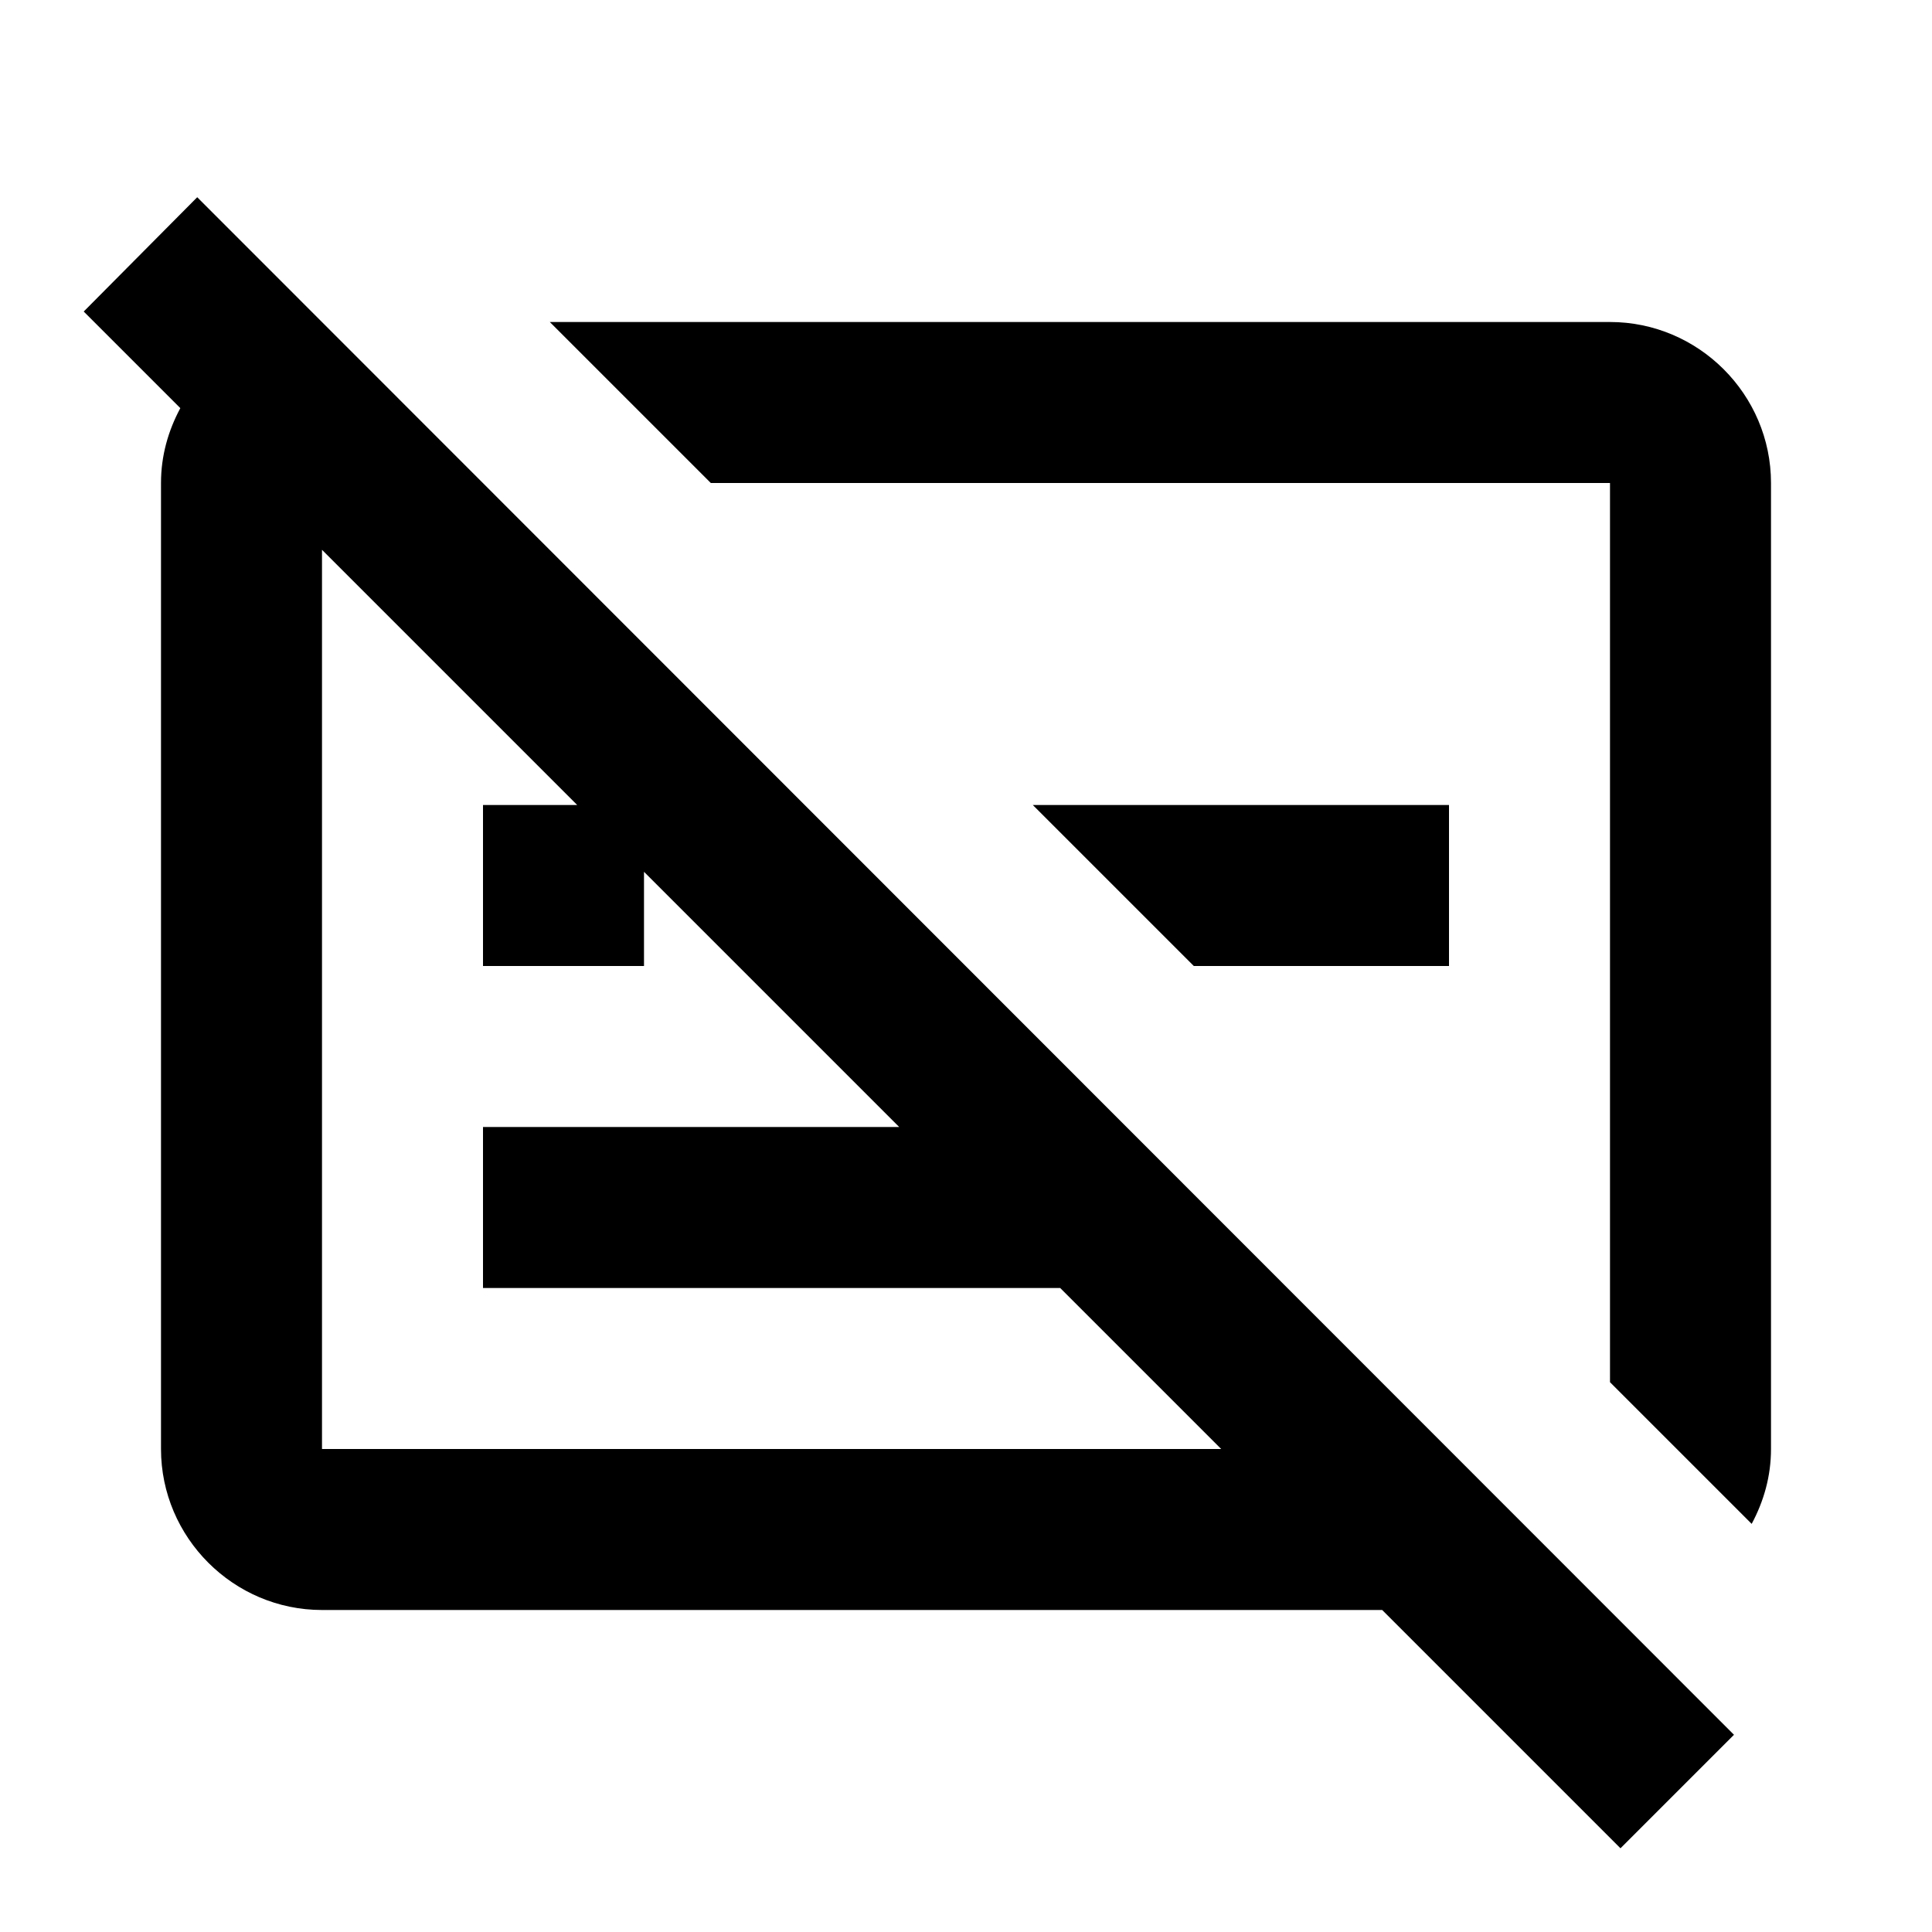
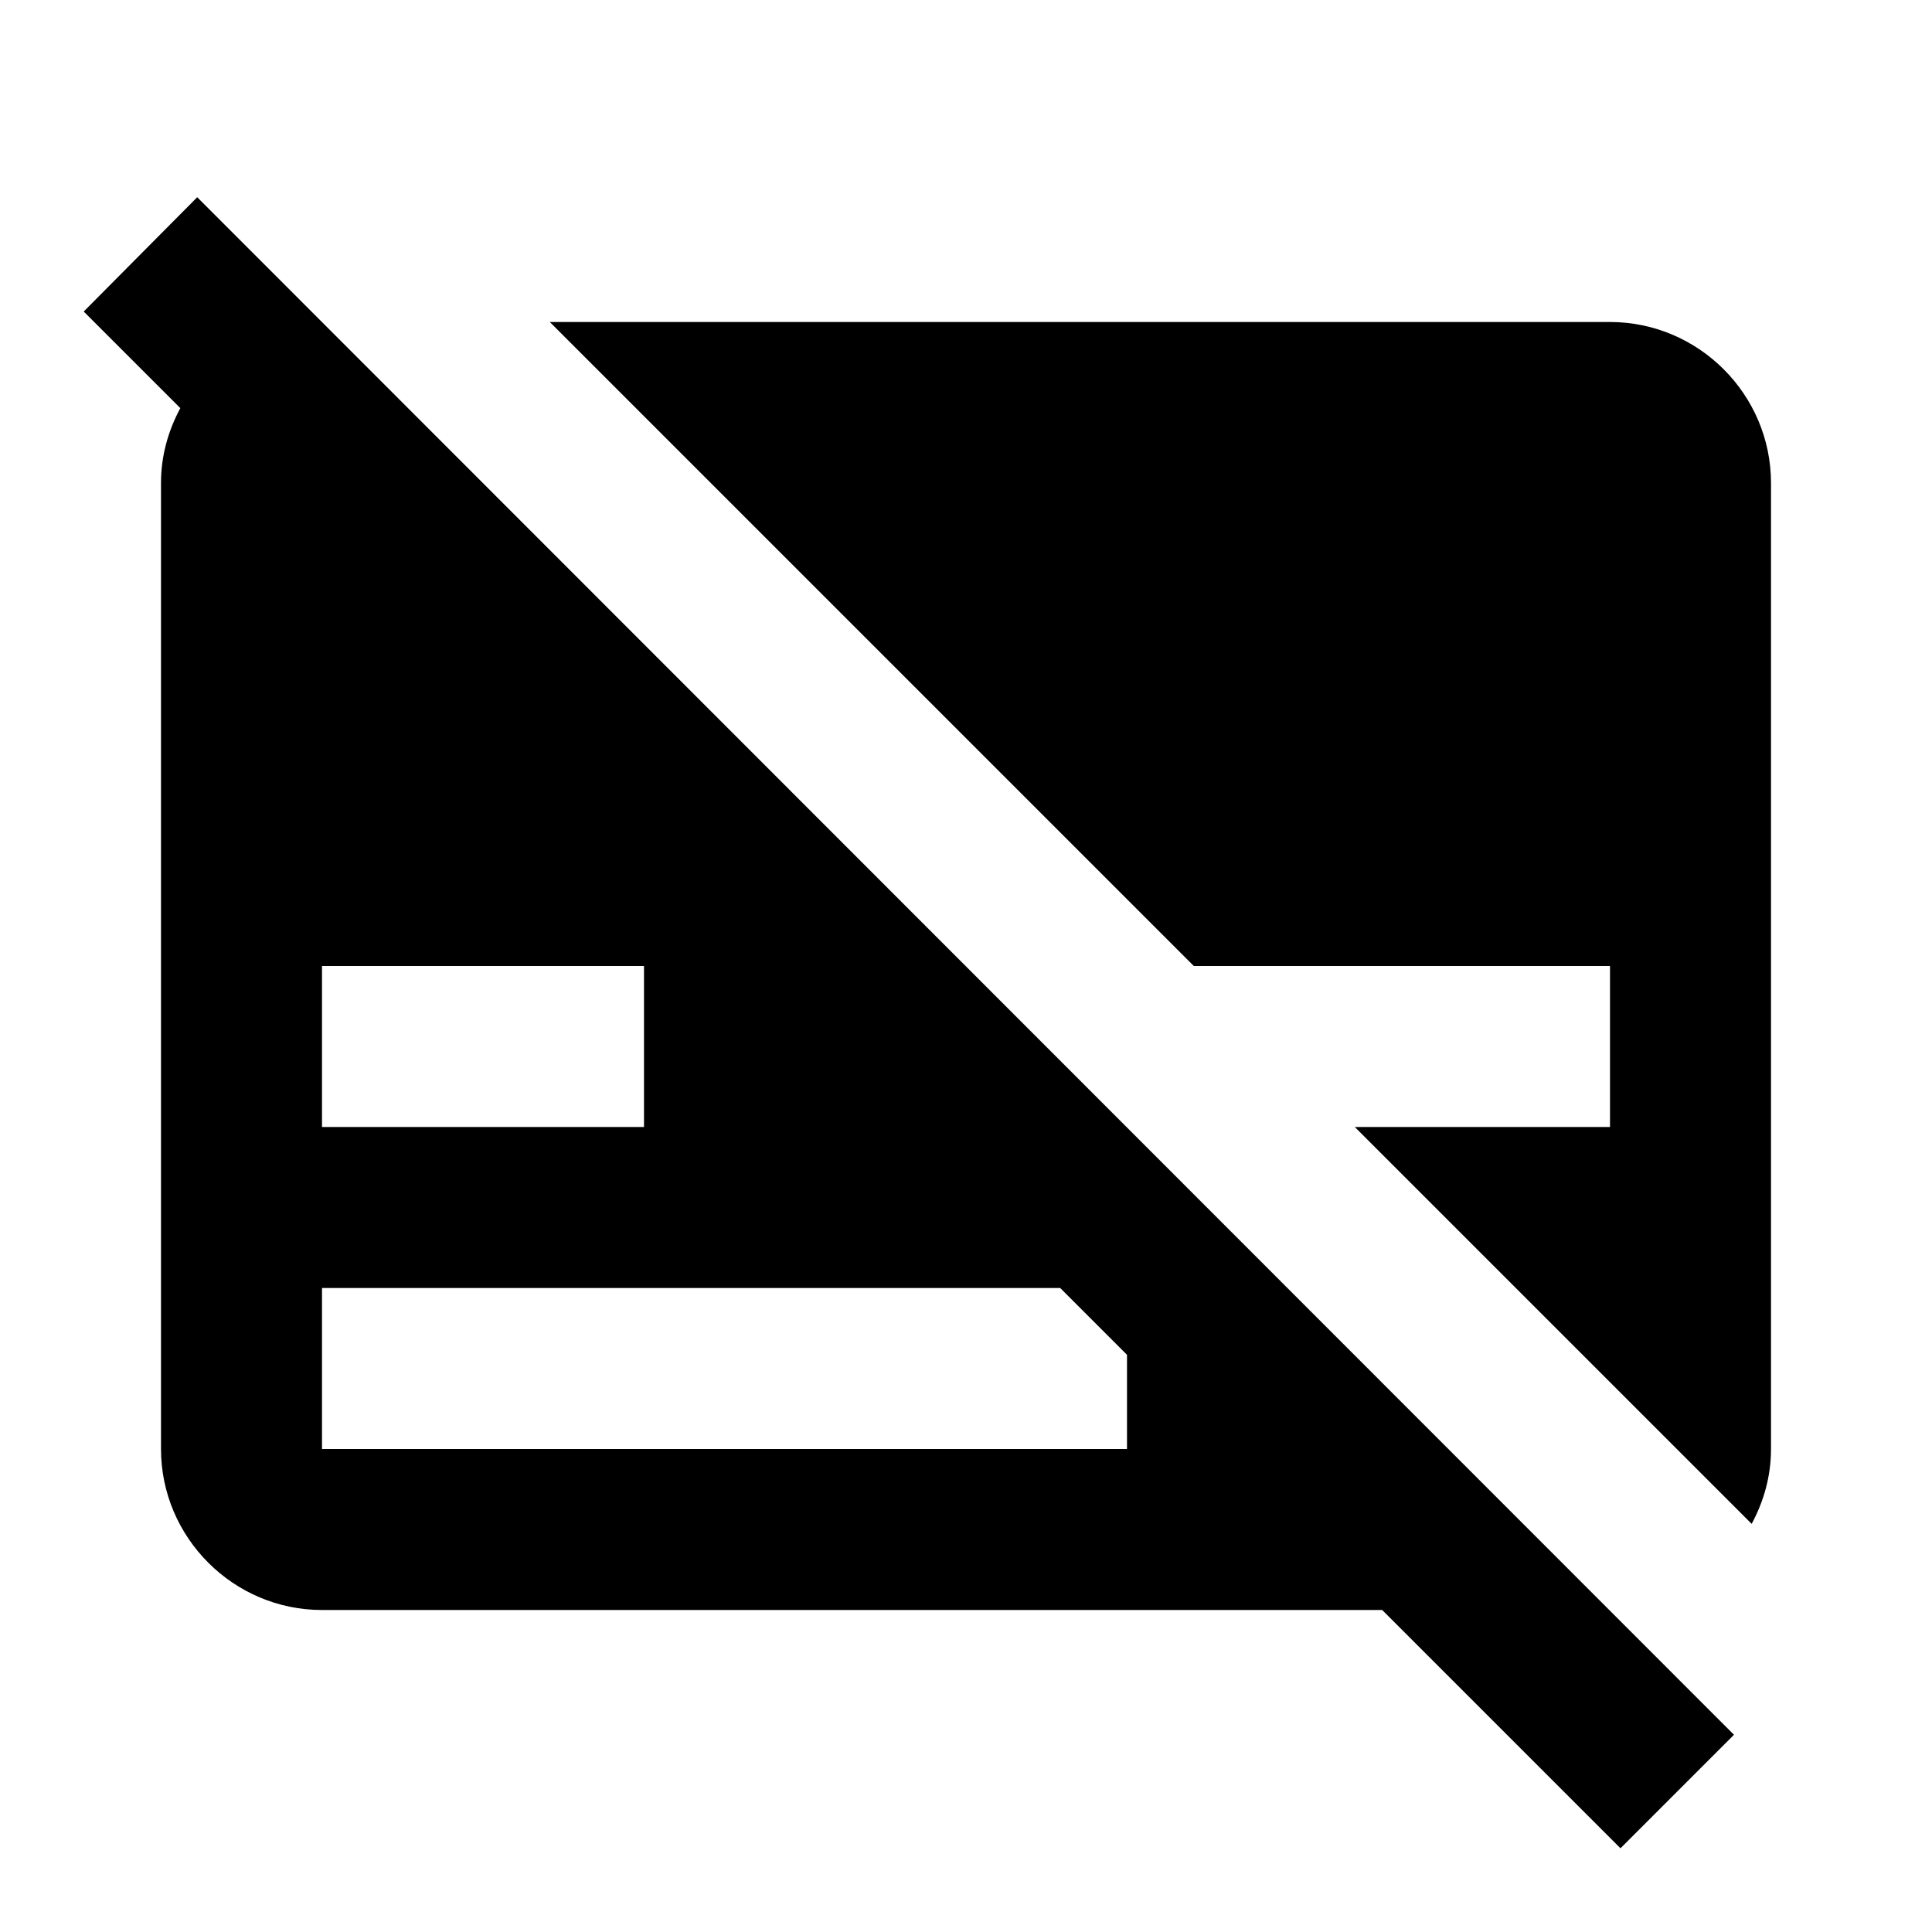
<svg xmlns="http://www.w3.org/2000/svg" viewBox="0 0 24 24" aria-hidden="true">
-   <path d="M20 4H6.83l2 2H20v11.17l1.76 1.76c.15-.28.24-.59.24-.93V6c0-1.1-.9-2-2-2z" />
-   <path d="M18 10h-5.17l2 2H18zM1.04 3.87l1.2 1.2C2.09 5.35 2 5.66 2 6v12c0 1.1.9 2 2 2h13.17l2.96 2.96 1.41-1.41L2.45 2.45 1.04 3.87zM4 6.83L7.17 10H6v2h2v-1.17L11.17 14H6v2h7.17l2 2H4V6.83z" />
+   <path d="M20 4H6.83l8 8H20v2h-3.17l4.93 4.93c.15-.28.24-.59.24-.93V6c0-1.1-.9-2-2-2zM1.04 3.87l1.2 1.2C2.09 5.35 2 5.66 2 6v12c0 1.1.9 2 2 2h13.17l2.96 2.96 1.41-1.41L2.45 2.45 1.04 3.87zM8 12v2H4v-2h4zm6 4.83V18H4v-2h9.17l.83.83z" />
</svg>
